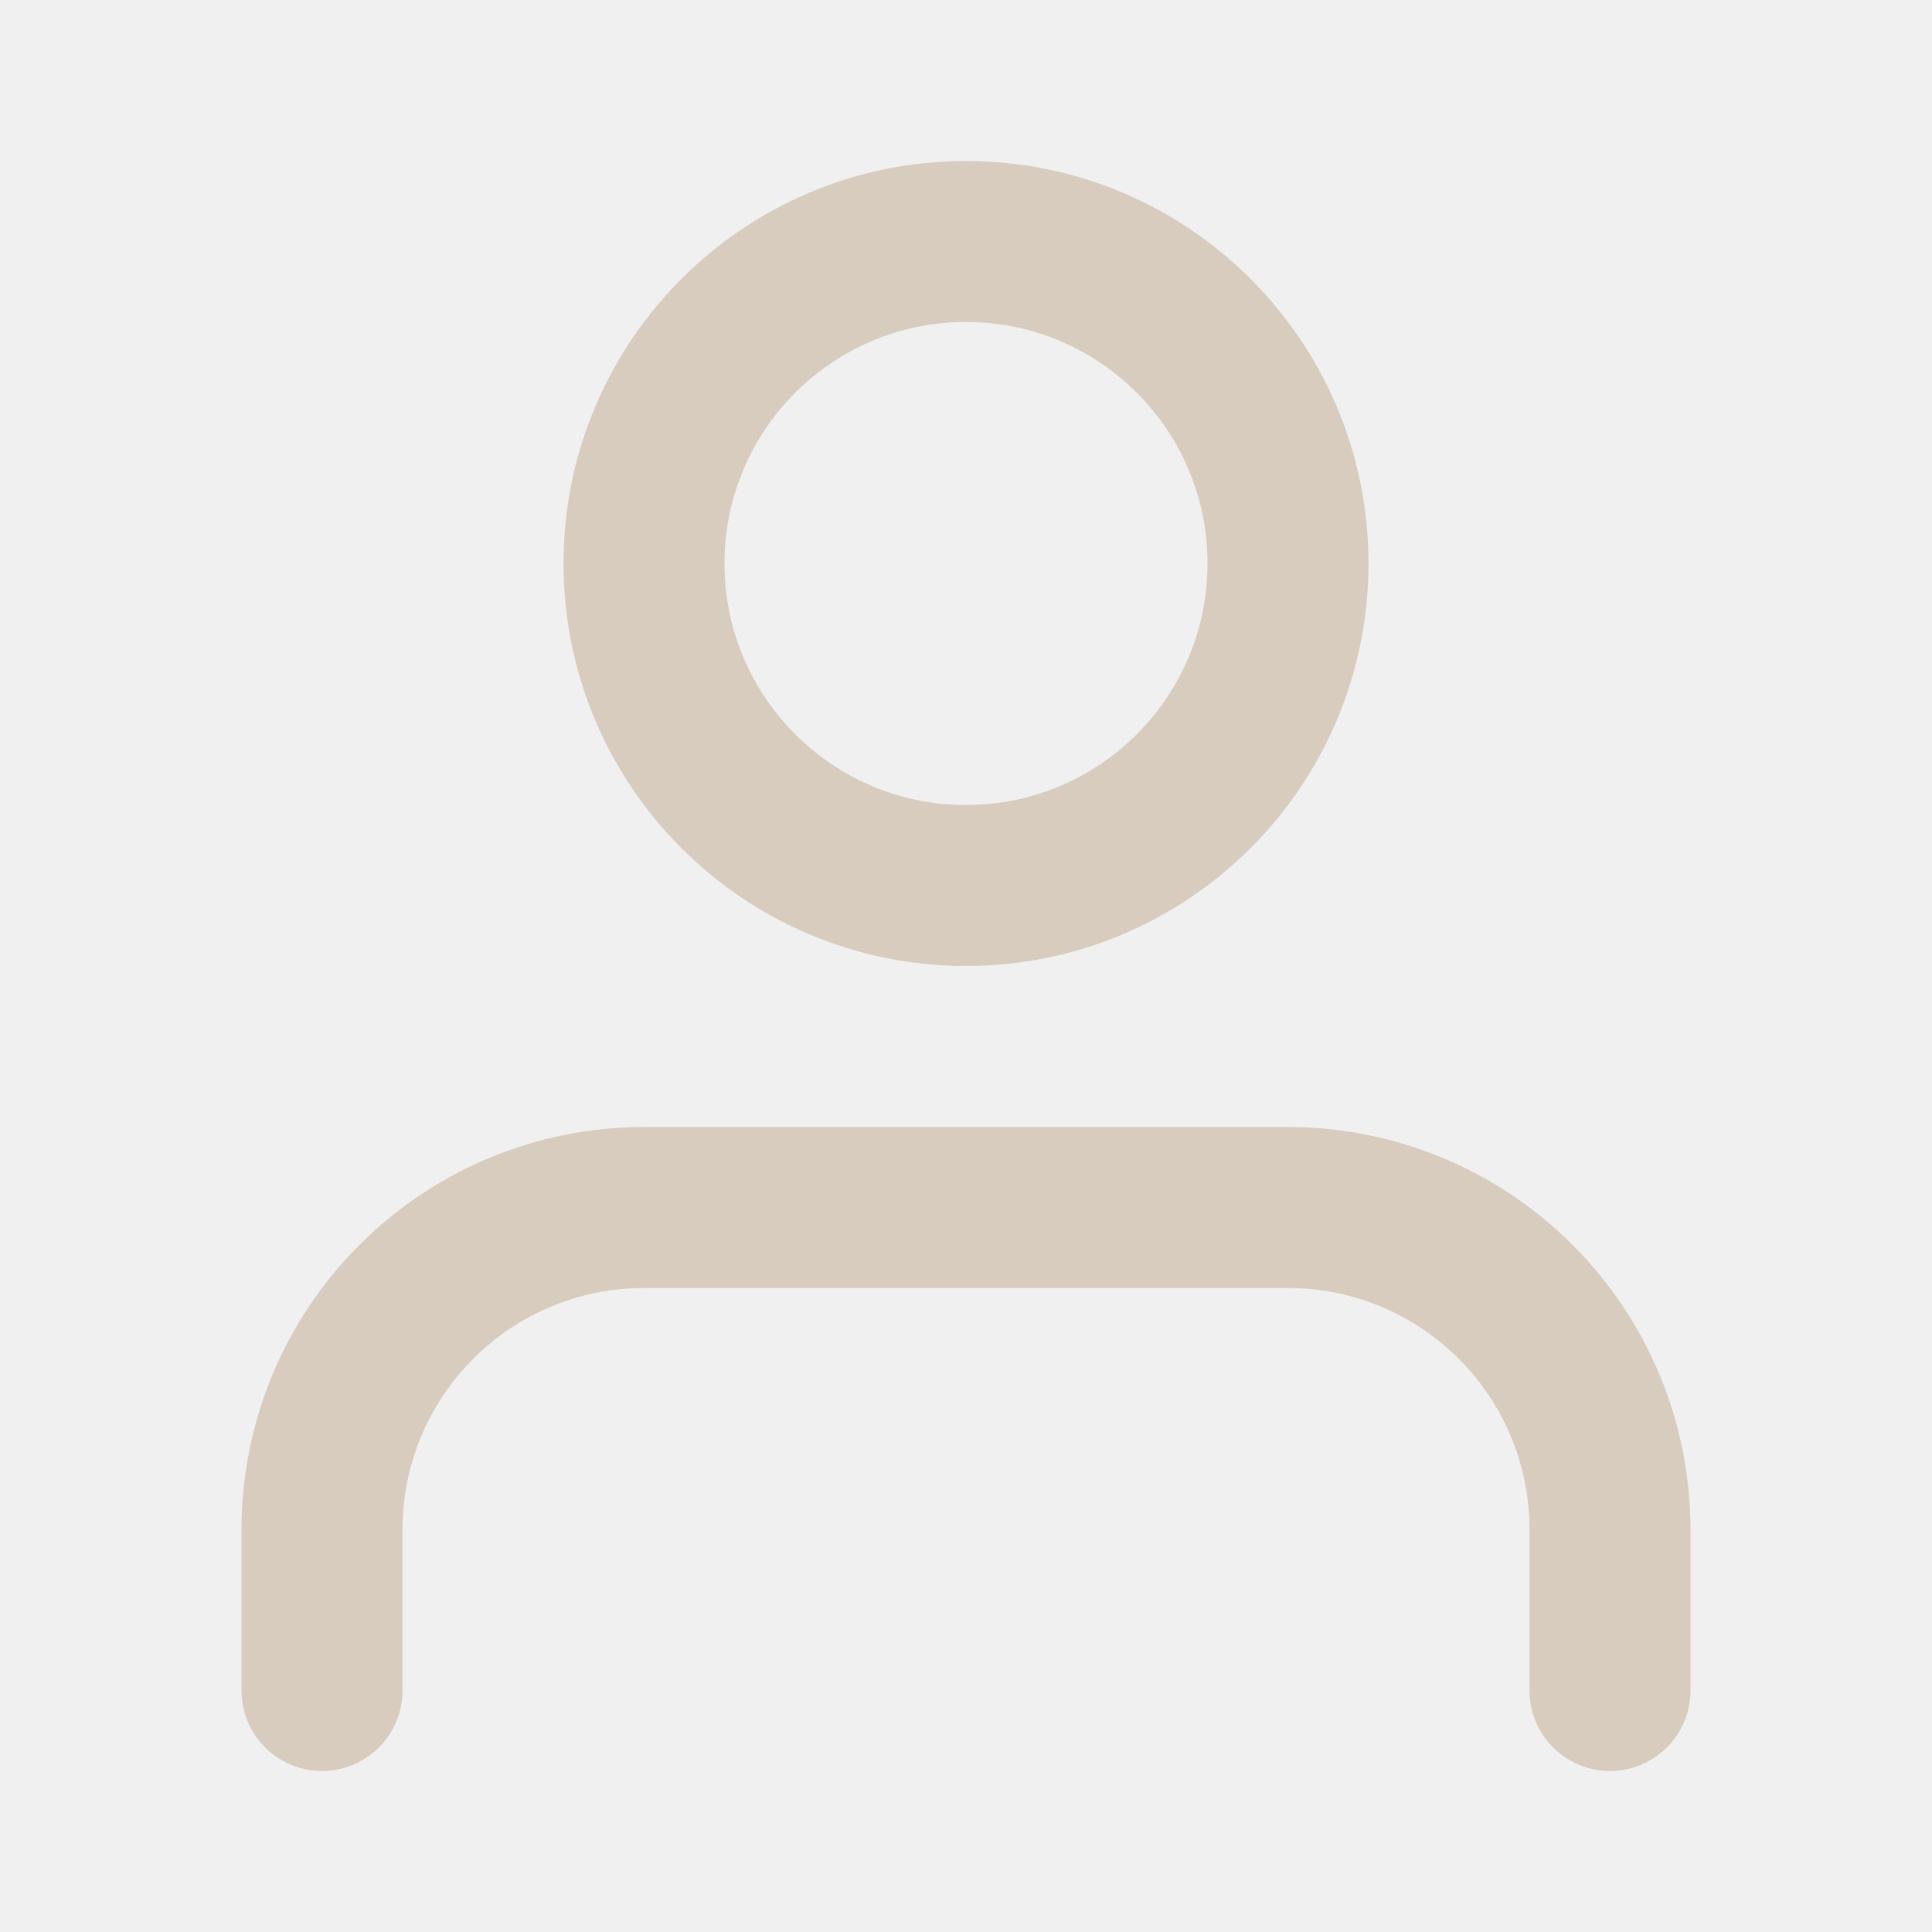
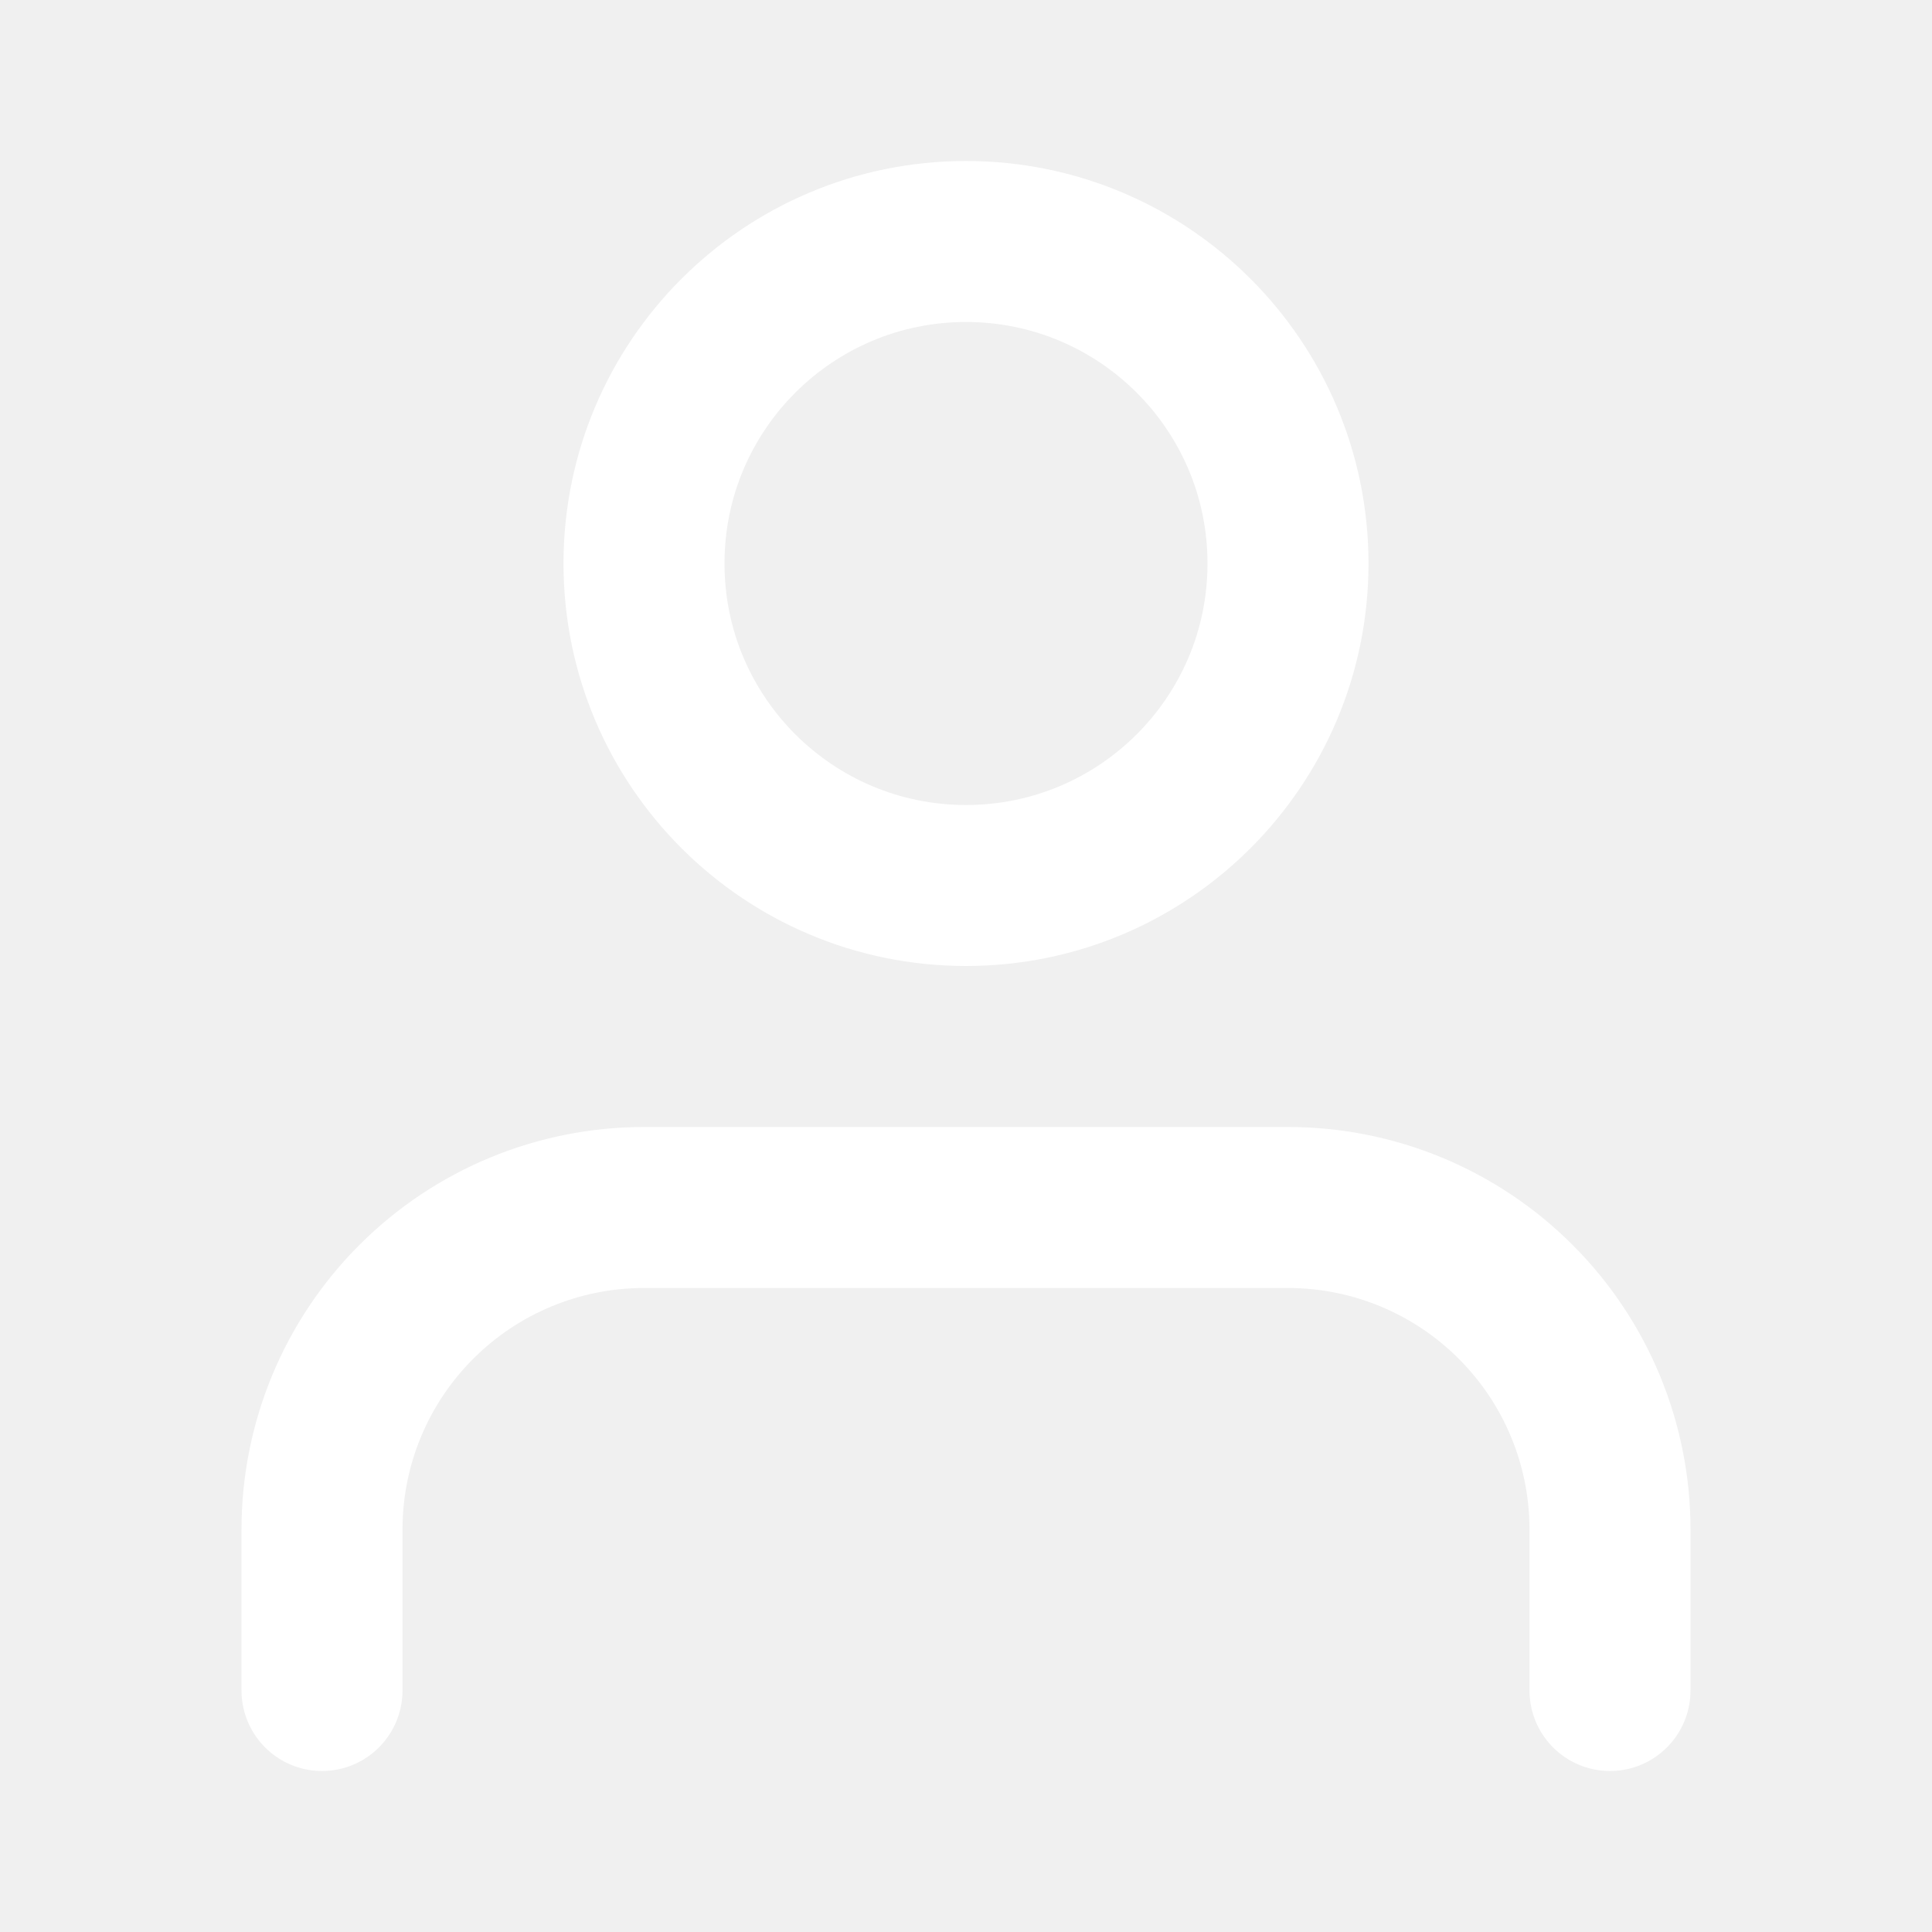
<svg xmlns="http://www.w3.org/2000/svg" width="24" height="24" viewBox="0 0 24 24" fill="none">
  <rect width="24" height="24" fill="transparent" />
-   <path d="M20 21V19C20 17.939 19.579 16.922 18.828 16.172C18.078 15.421 17.061 15 16 15H8C6.939 15 5.922 15.421 5.172 16.172C4.421 16.922 4 17.939 4 19V21" stroke="#D8CCBF" stroke-width="2" stroke-linecap="round" stroke-linejoin="round" />
-   <path d="M12 11C14.209 11 16 9.209 16 7C16 4.791 14.209 3 12 3C9.791 3 8 4.791 8 7C8 9.209 9.791 11 12 11Z" stroke="#D8CCBF" stroke-width="2" stroke-linecap="round" stroke-linejoin="round" />
+   <path d="M20 21V19C20 17.939 19.579 16.922 18.828 16.172C18.078 15.421 17.061 15 16 15H8C6.939 15 5.922 15.421 5.172 16.172C4.421 16.922 4 17.939 4 19V21" stroke="white" stroke-width="2" stroke-linecap="round" stroke-linejoin="round" />
+   <path d="M12 11C14.209 11 16 9.209 16 7C16 4.791 14.209 3 12 3C9.791 3 8 4.791 8 7C8 9.209 9.791 11 12 11Z" stroke="white" stroke-width="2" stroke-linecap="round" stroke-linejoin="round" />
</svg>
